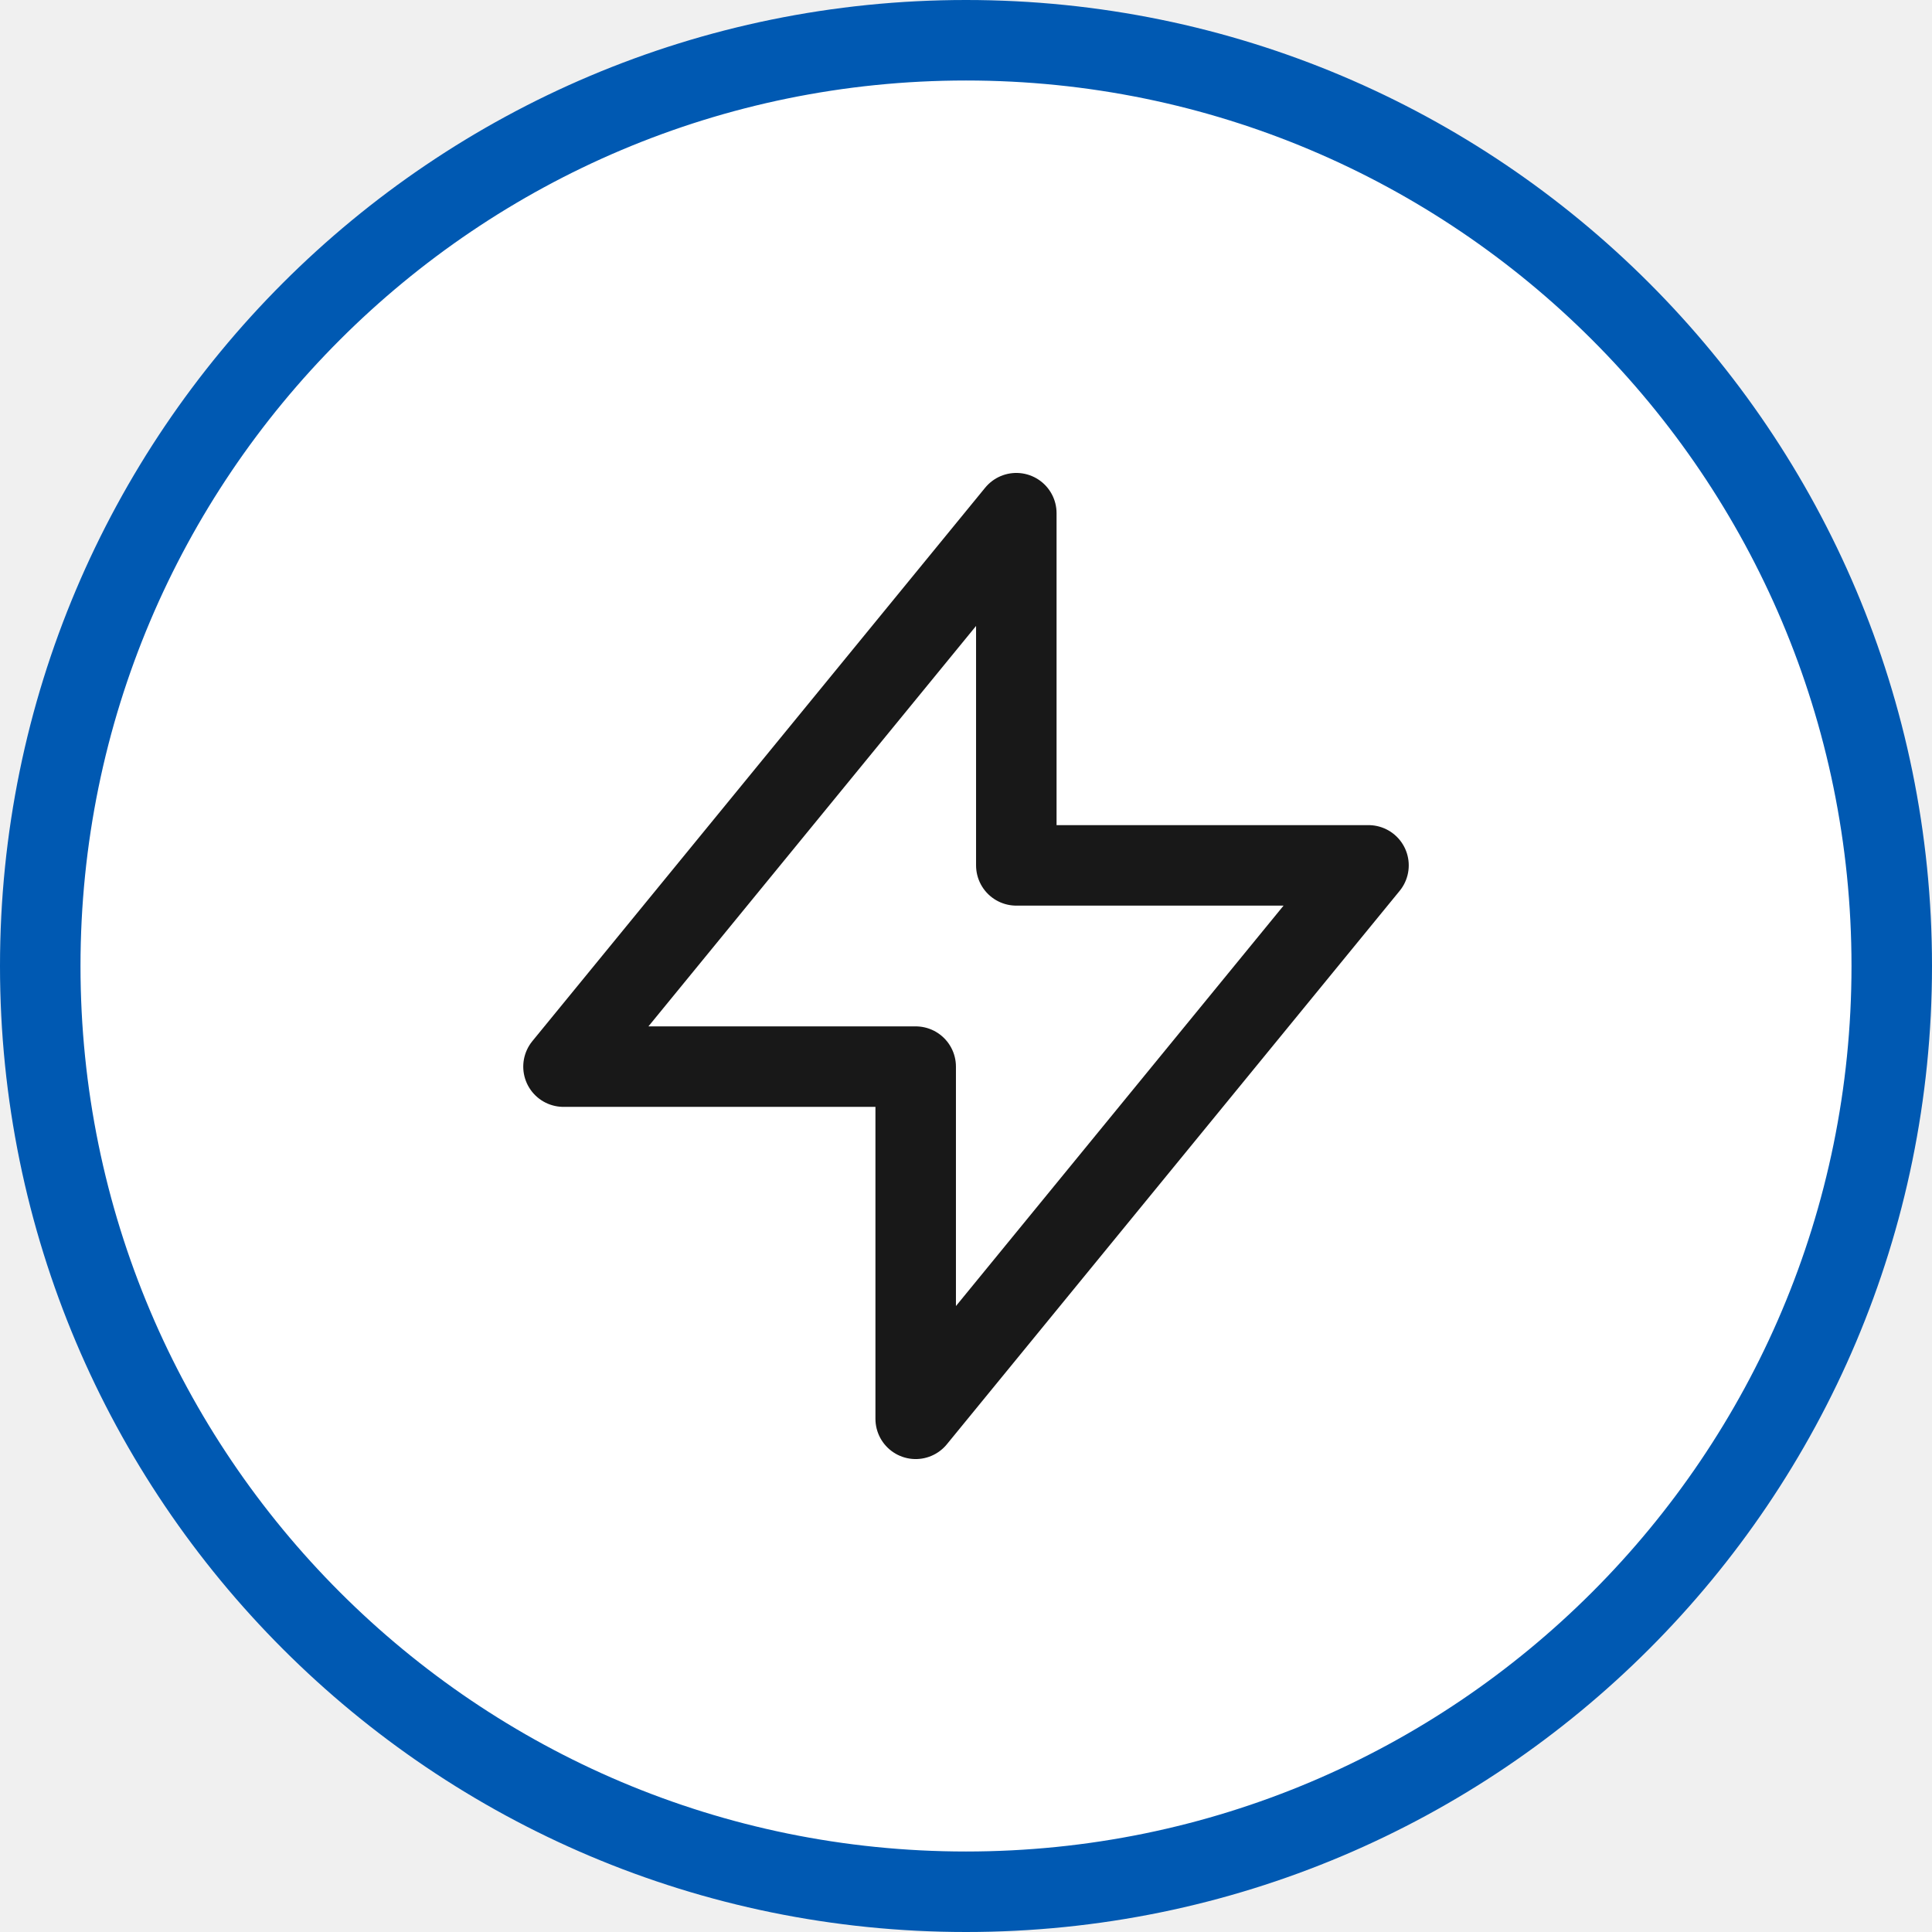
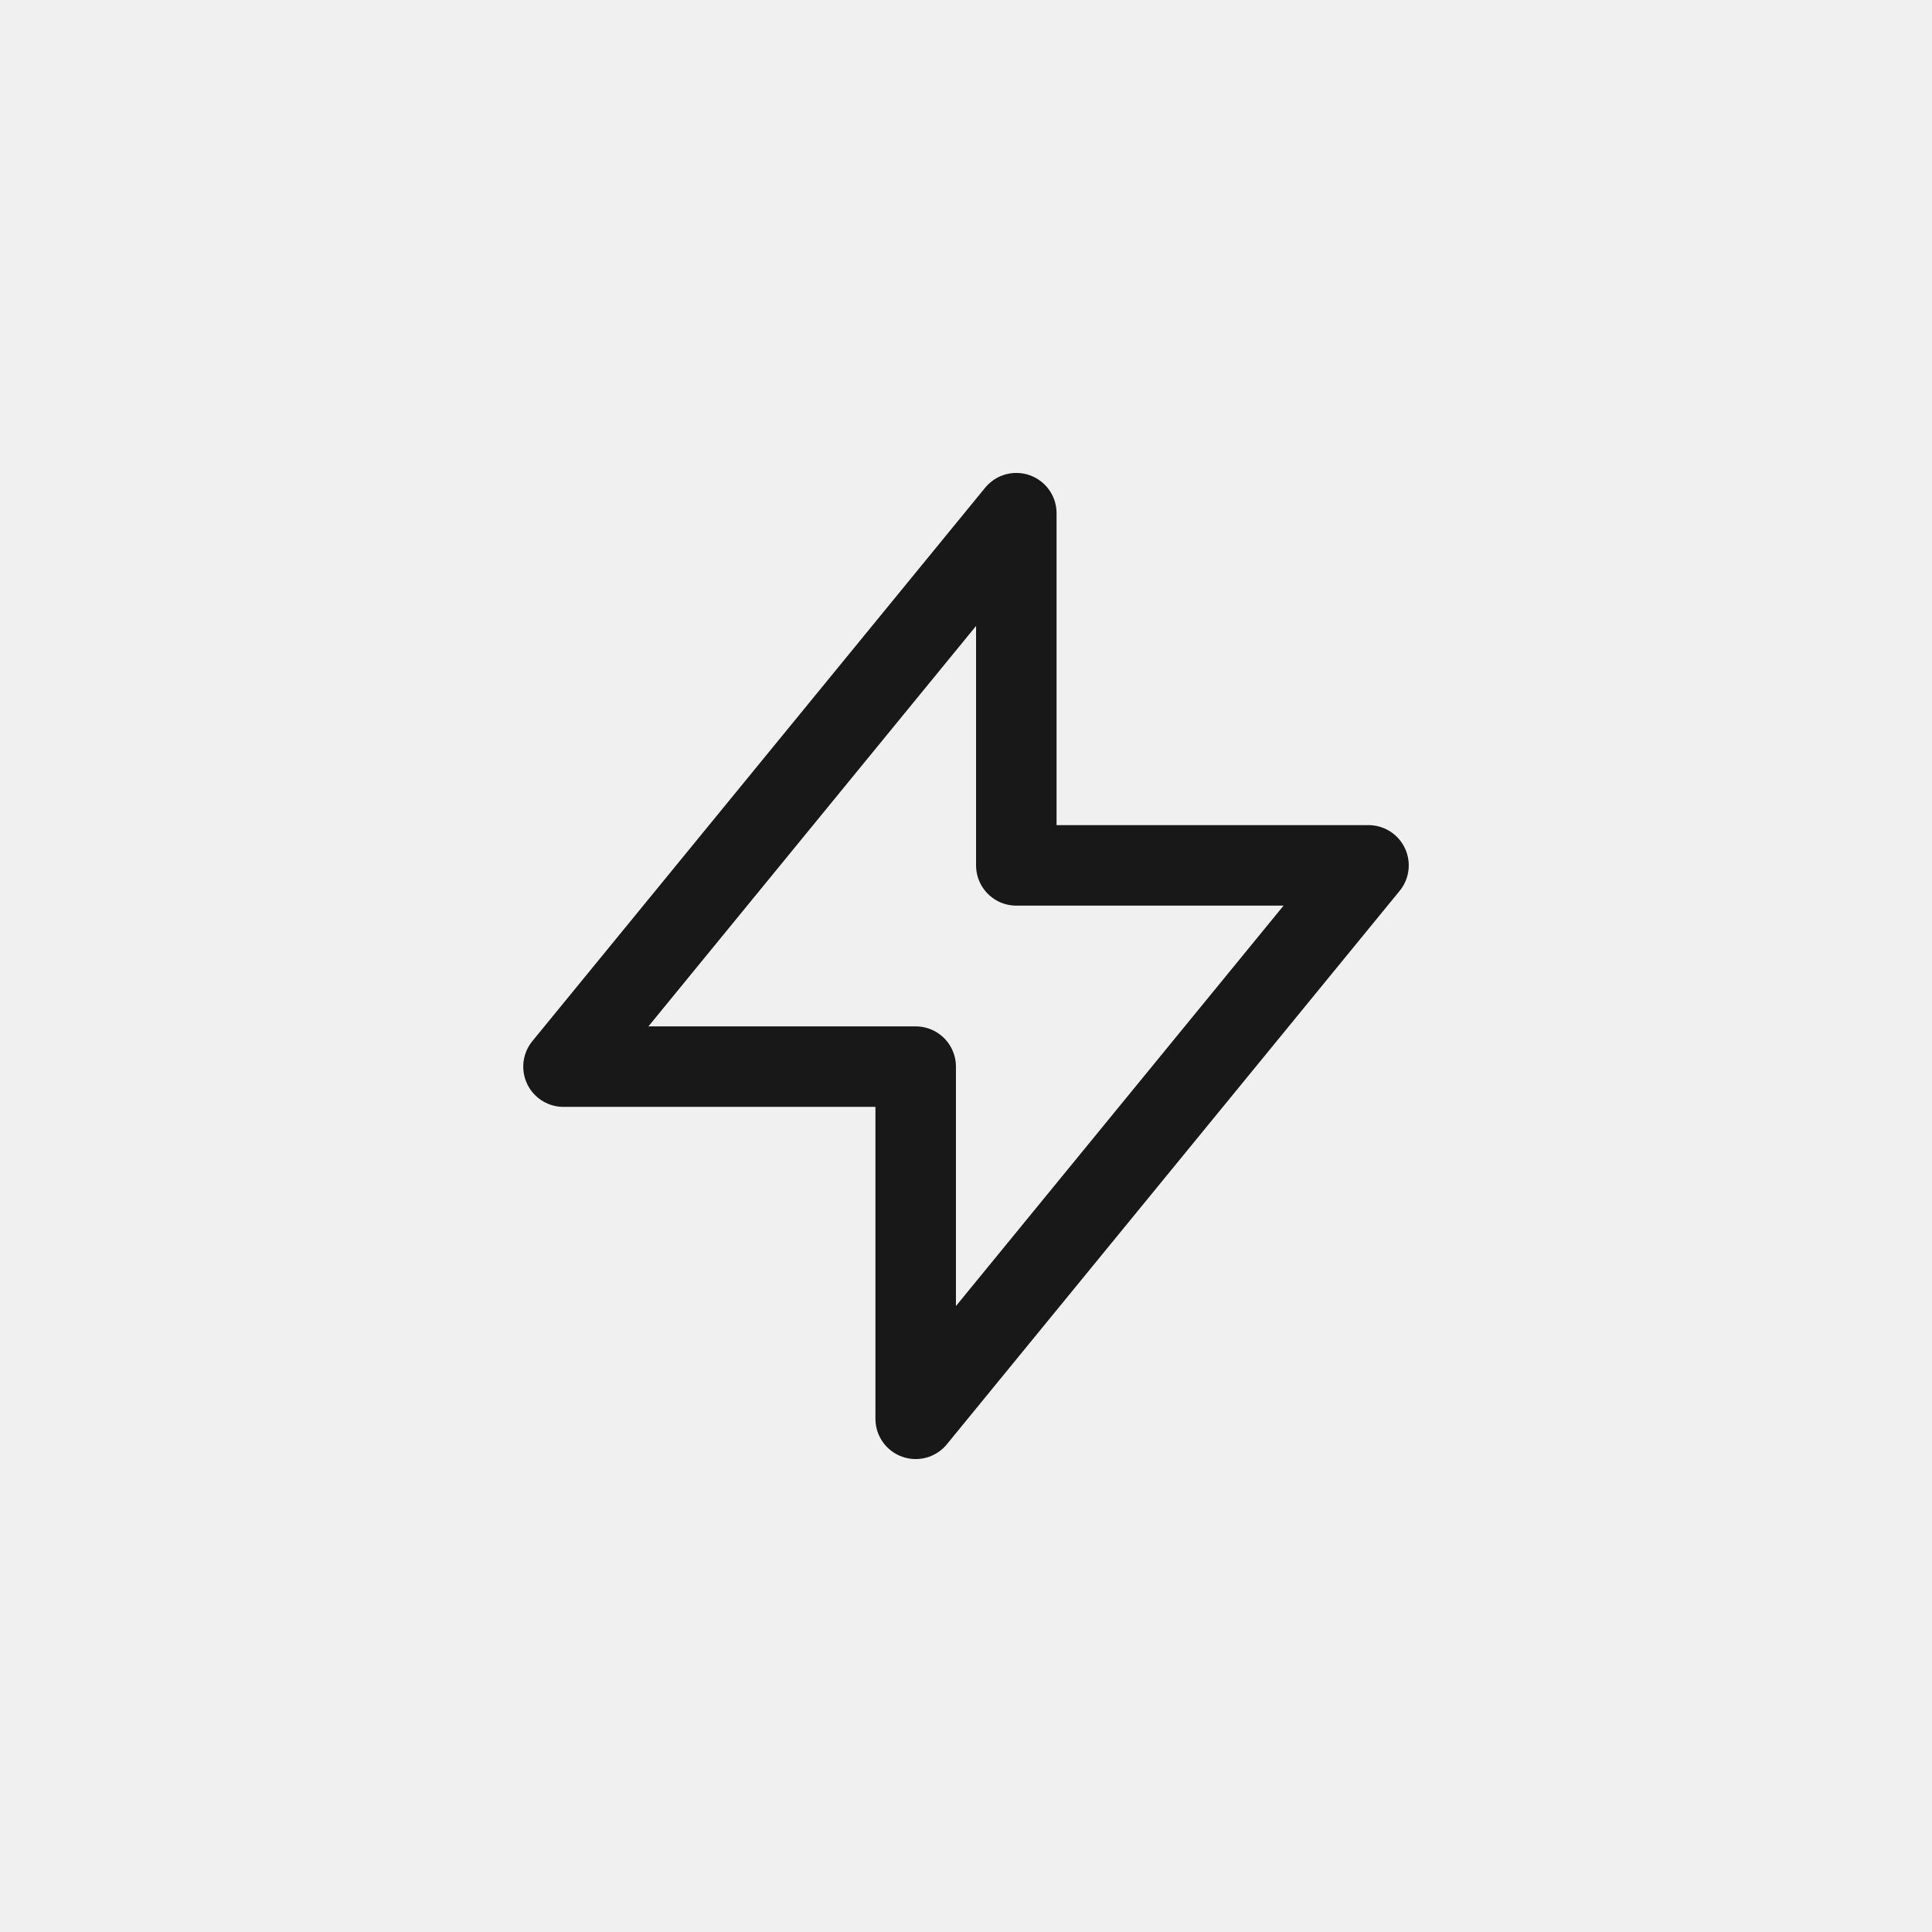
<svg xmlns="http://www.w3.org/2000/svg" width="48" height="48" viewBox="0 0 48 48" fill="none">
-   <circle cx="24" cy="24" r="23" fill="white" stroke="#0059B2" stroke-width="2" />
  <path d="M25.25 21.5V12.75L14 26.5H22.75V35.25L34 21.5H25.25Z" stroke="#181818" stroke-width="2" stroke-linecap="round" stroke-linejoin="round" />
</svg>
